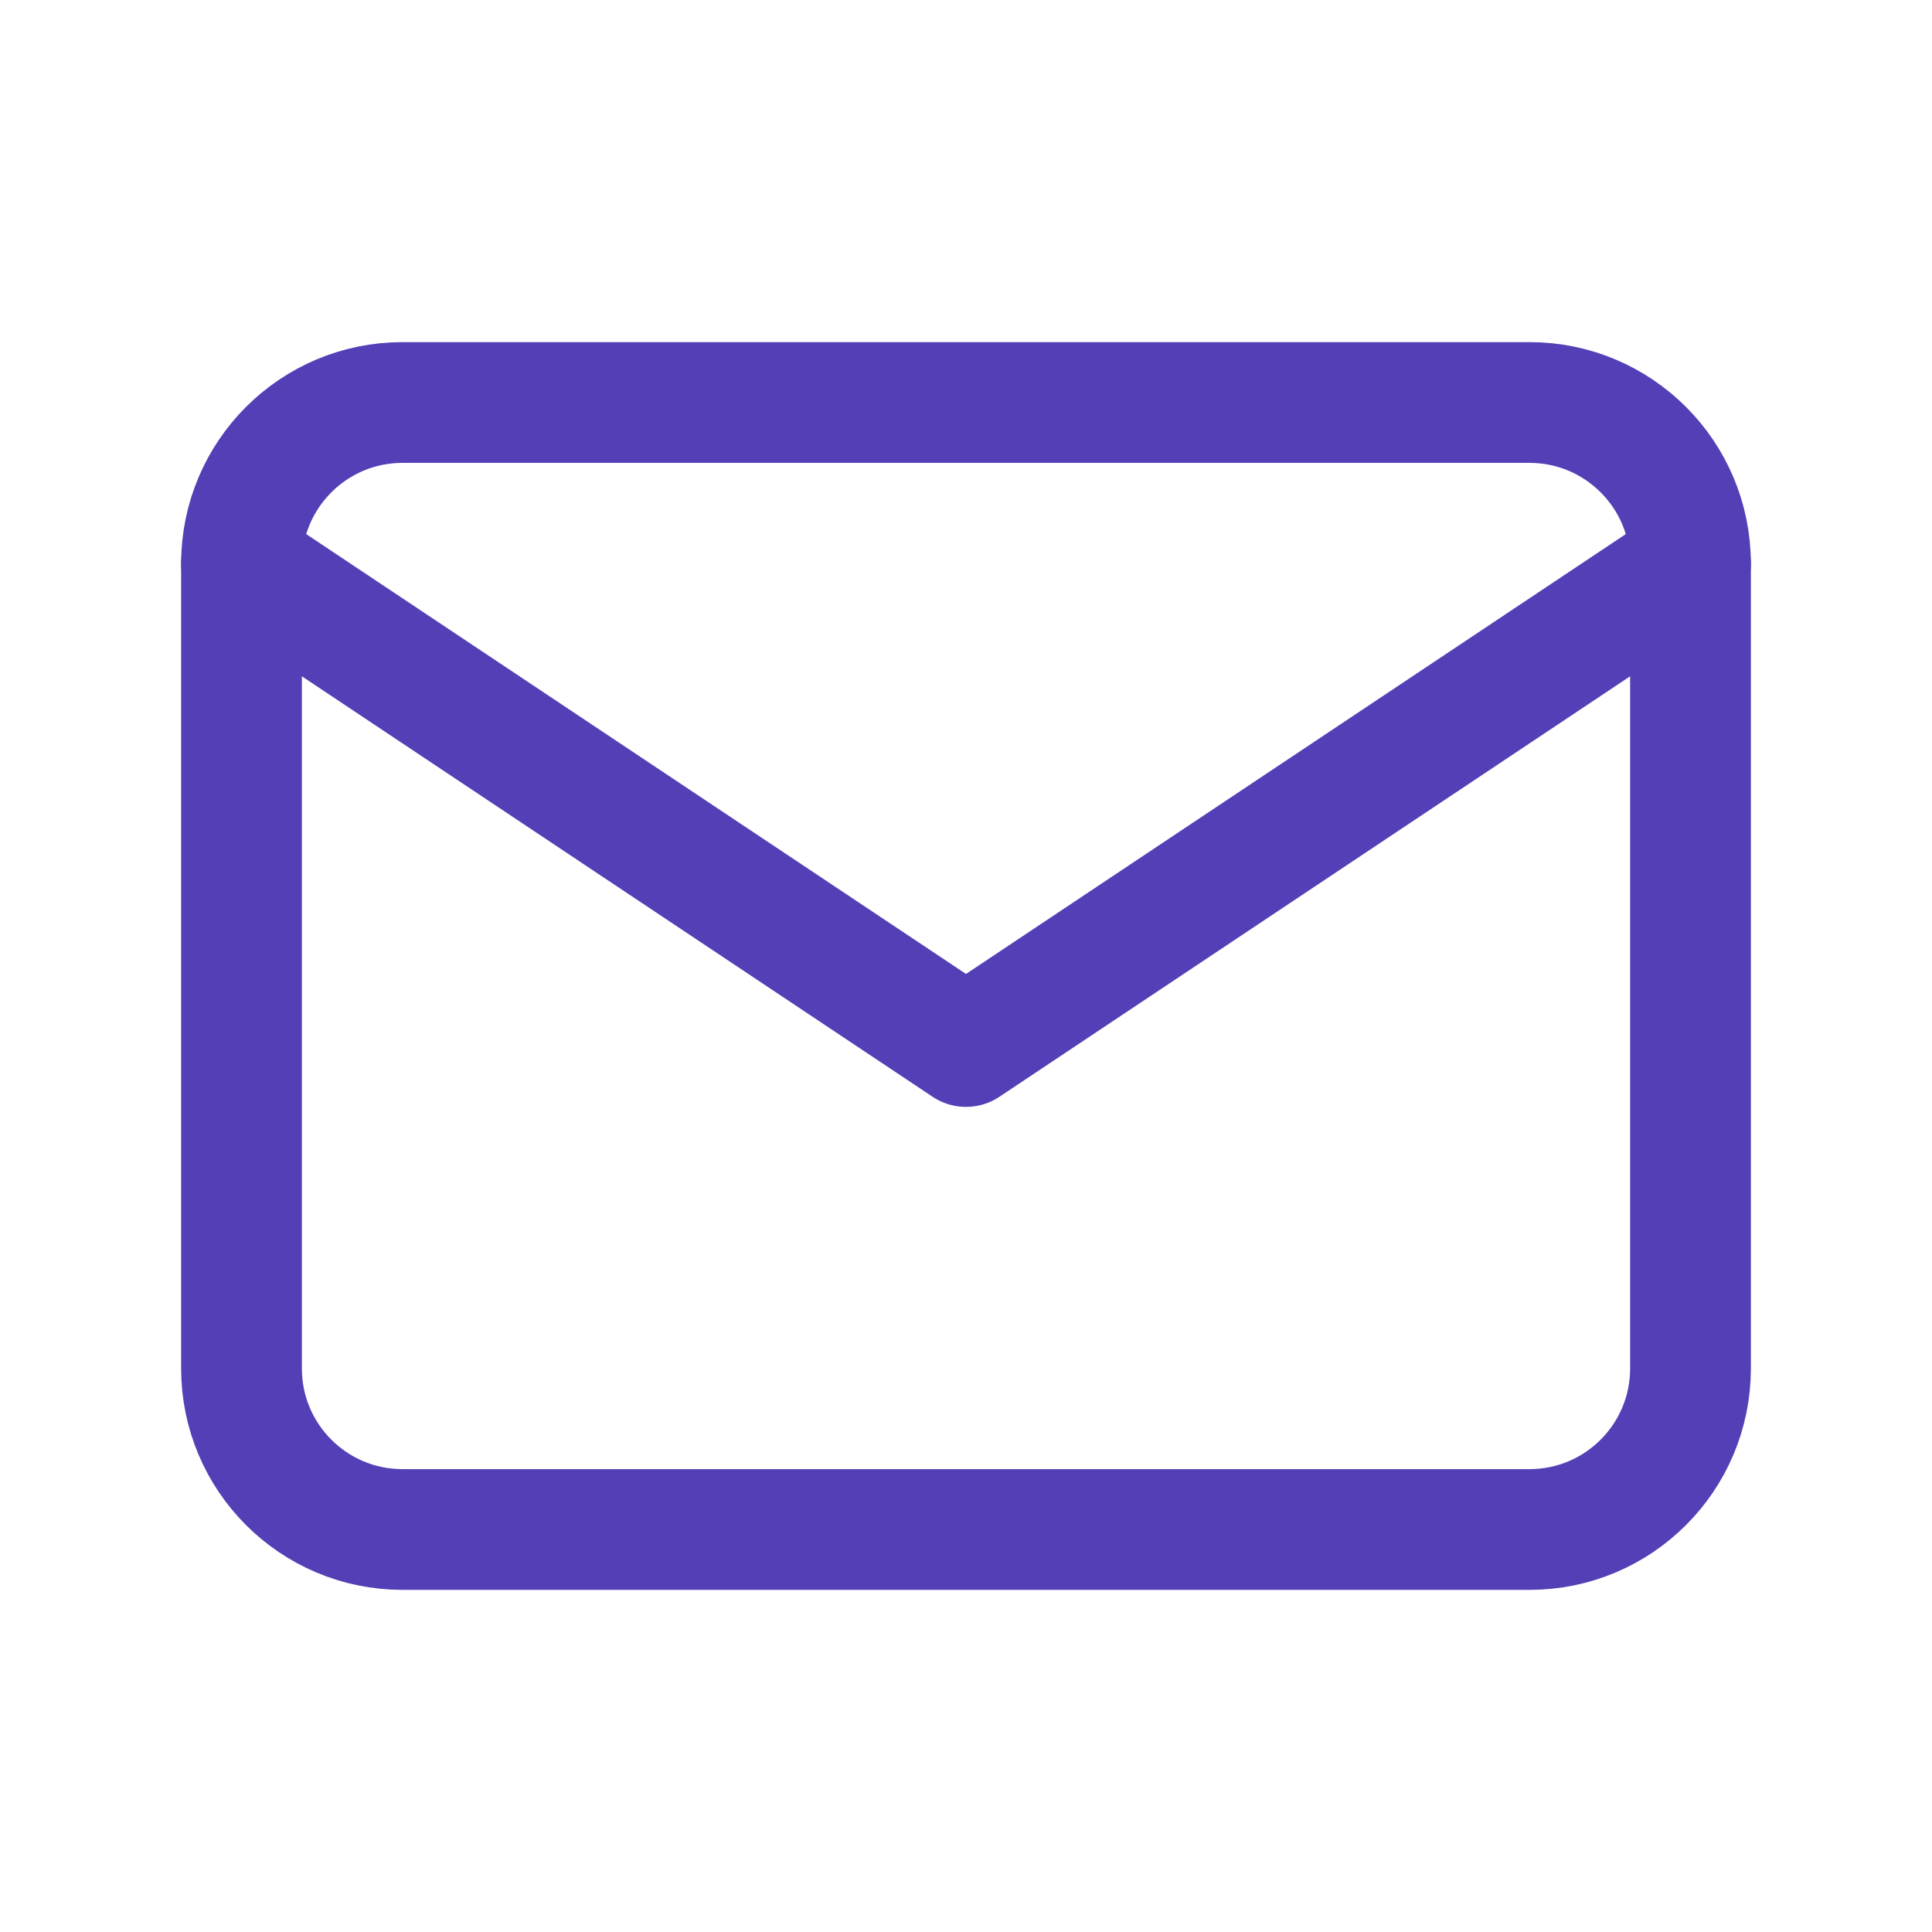
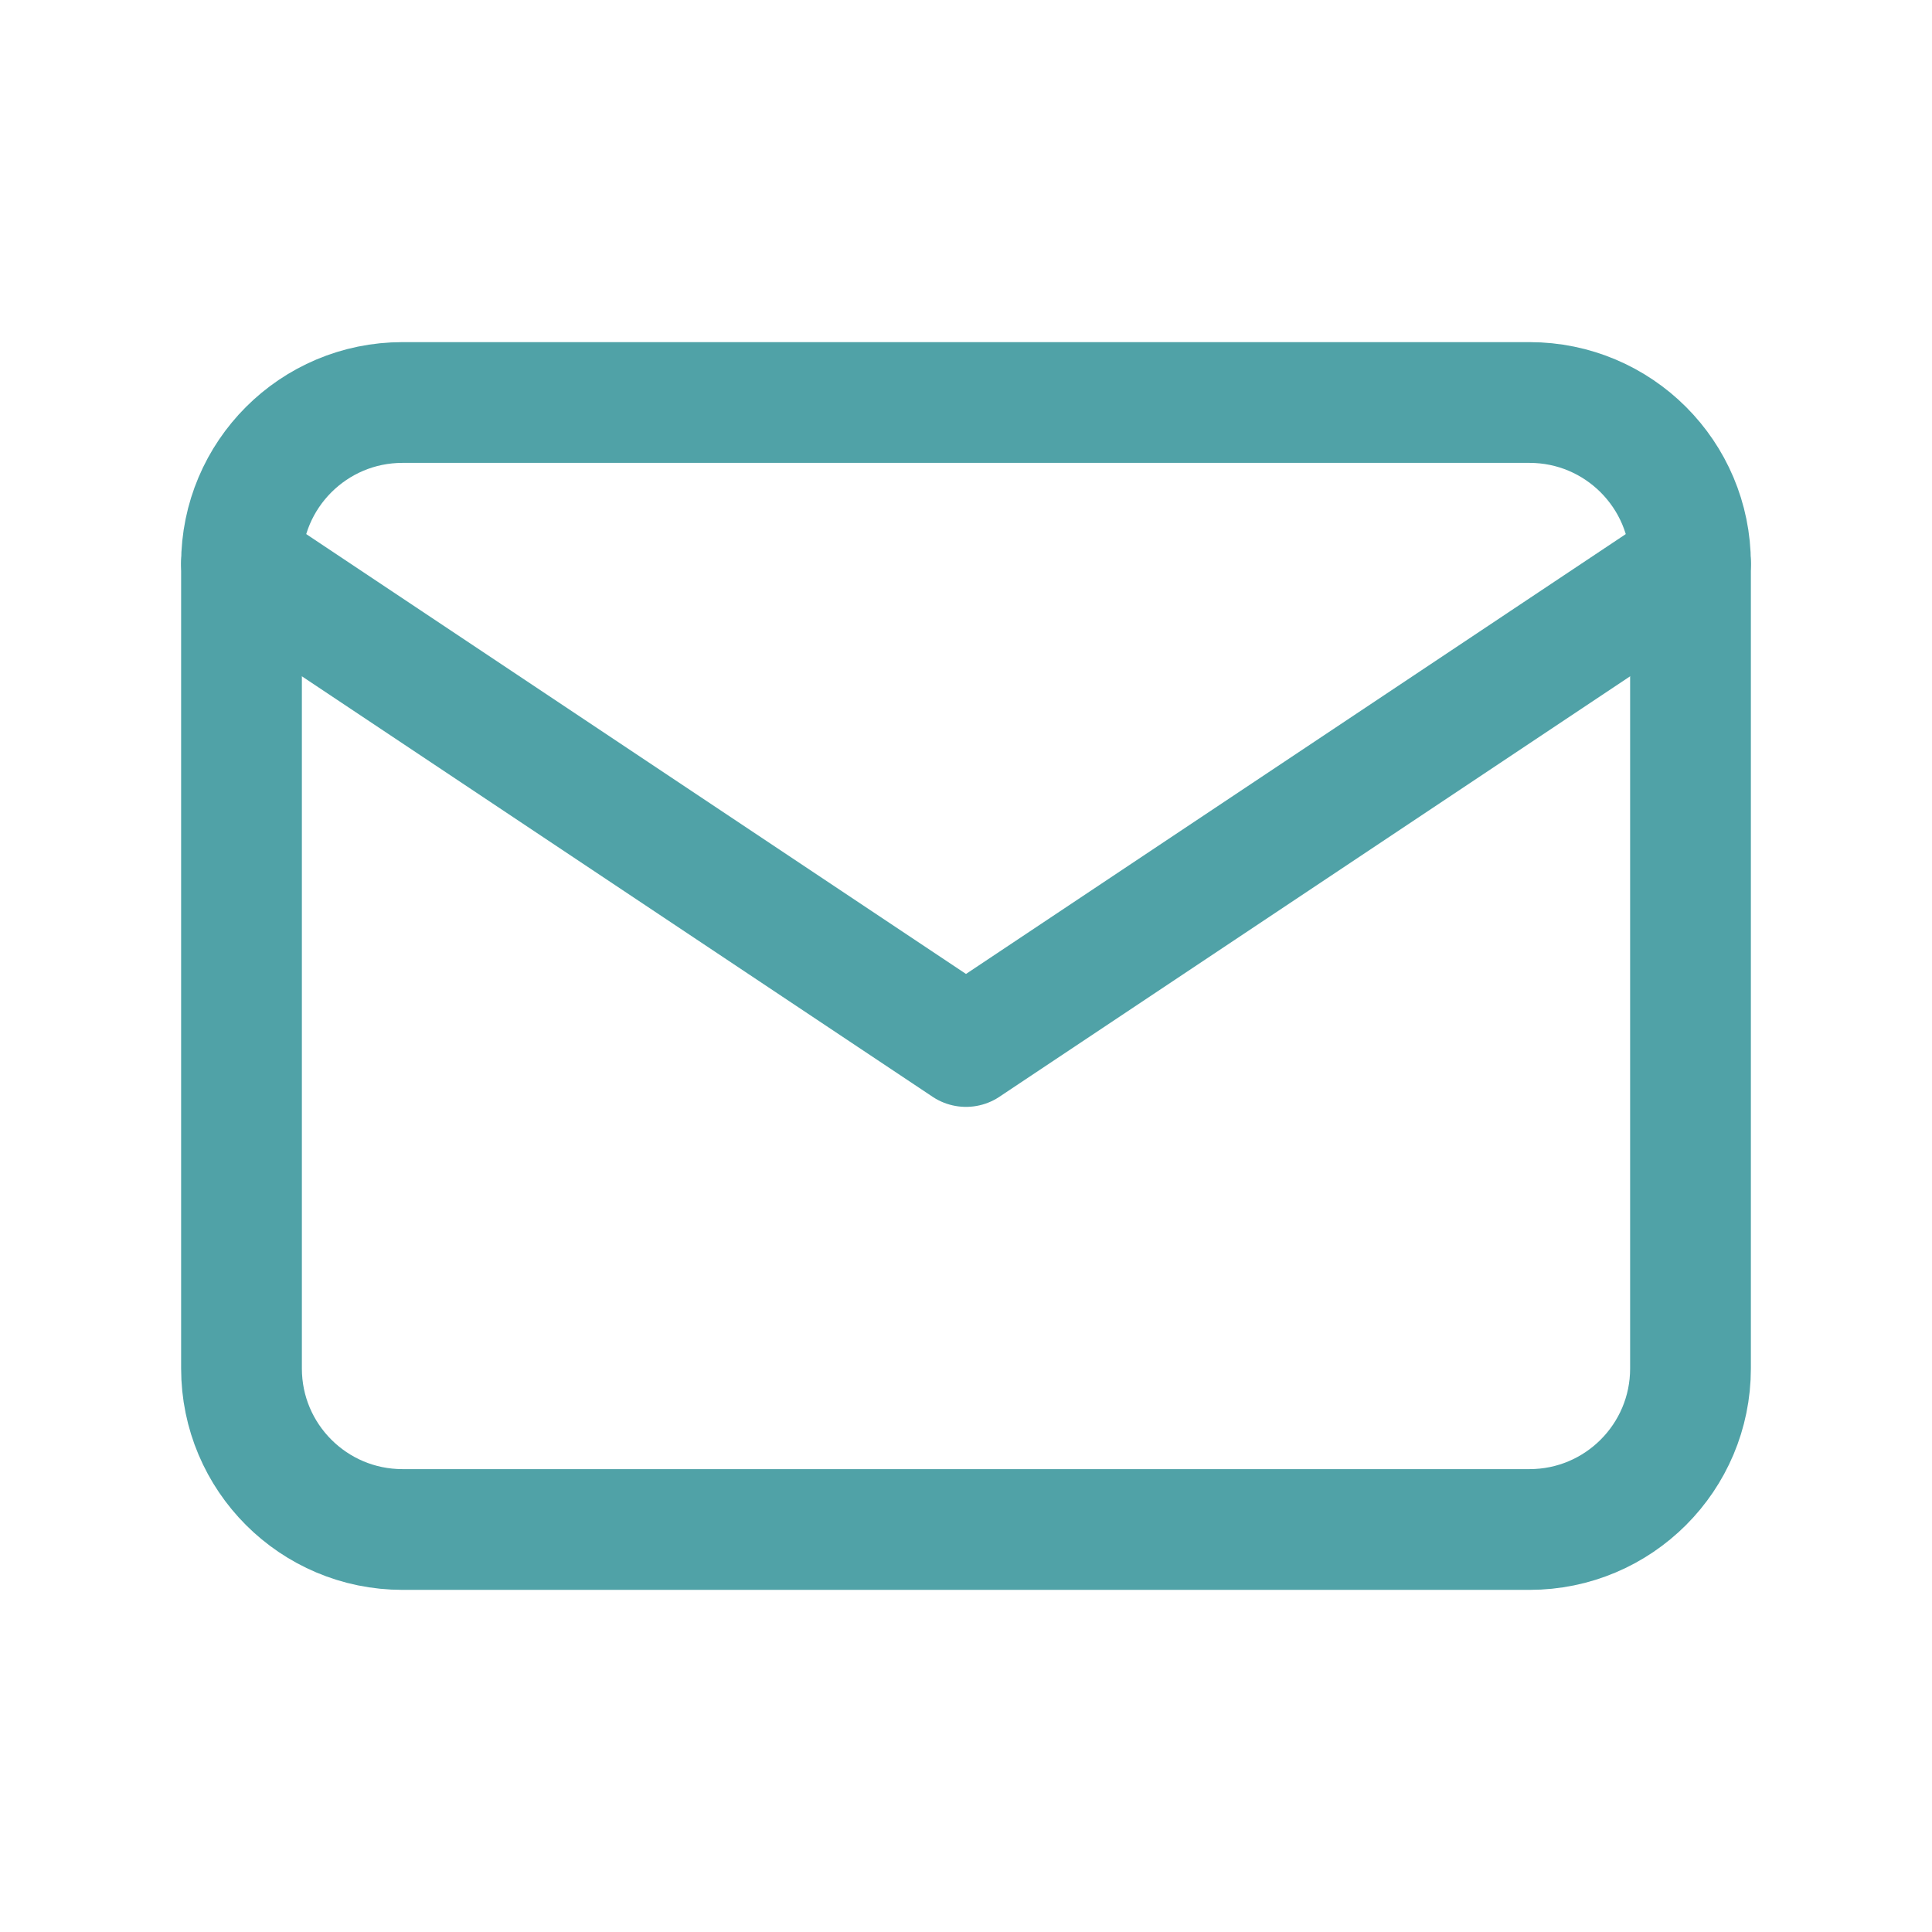
- <svg xmlns="http://www.w3.org/2000/svg" class="icon icon-tabler icon-tabler-mail" width="100" height="100" viewBox="0 0 24 24" stroke-width="1.5" stroke="#543fb6" fill="none" stroke-linecap="round" stroke-linejoin="round">
+ <svg xmlns="http://www.w3.org/2000/svg" class="icon icon-tabler icon-tabler-mail" width="100" height="100" viewBox="0 0 24 24" stroke-width="1.5" stroke="#50A2A7" fill="none" stroke-linecap="round" stroke-linejoin="round">
  <path stroke="none" d="M0 0h24v24H0z" fill="none" />
  <rect x="3" y="5" width="18" height="14" rx="2" />
  <polyline points="3 7 12 13 21 7" />
</svg>
